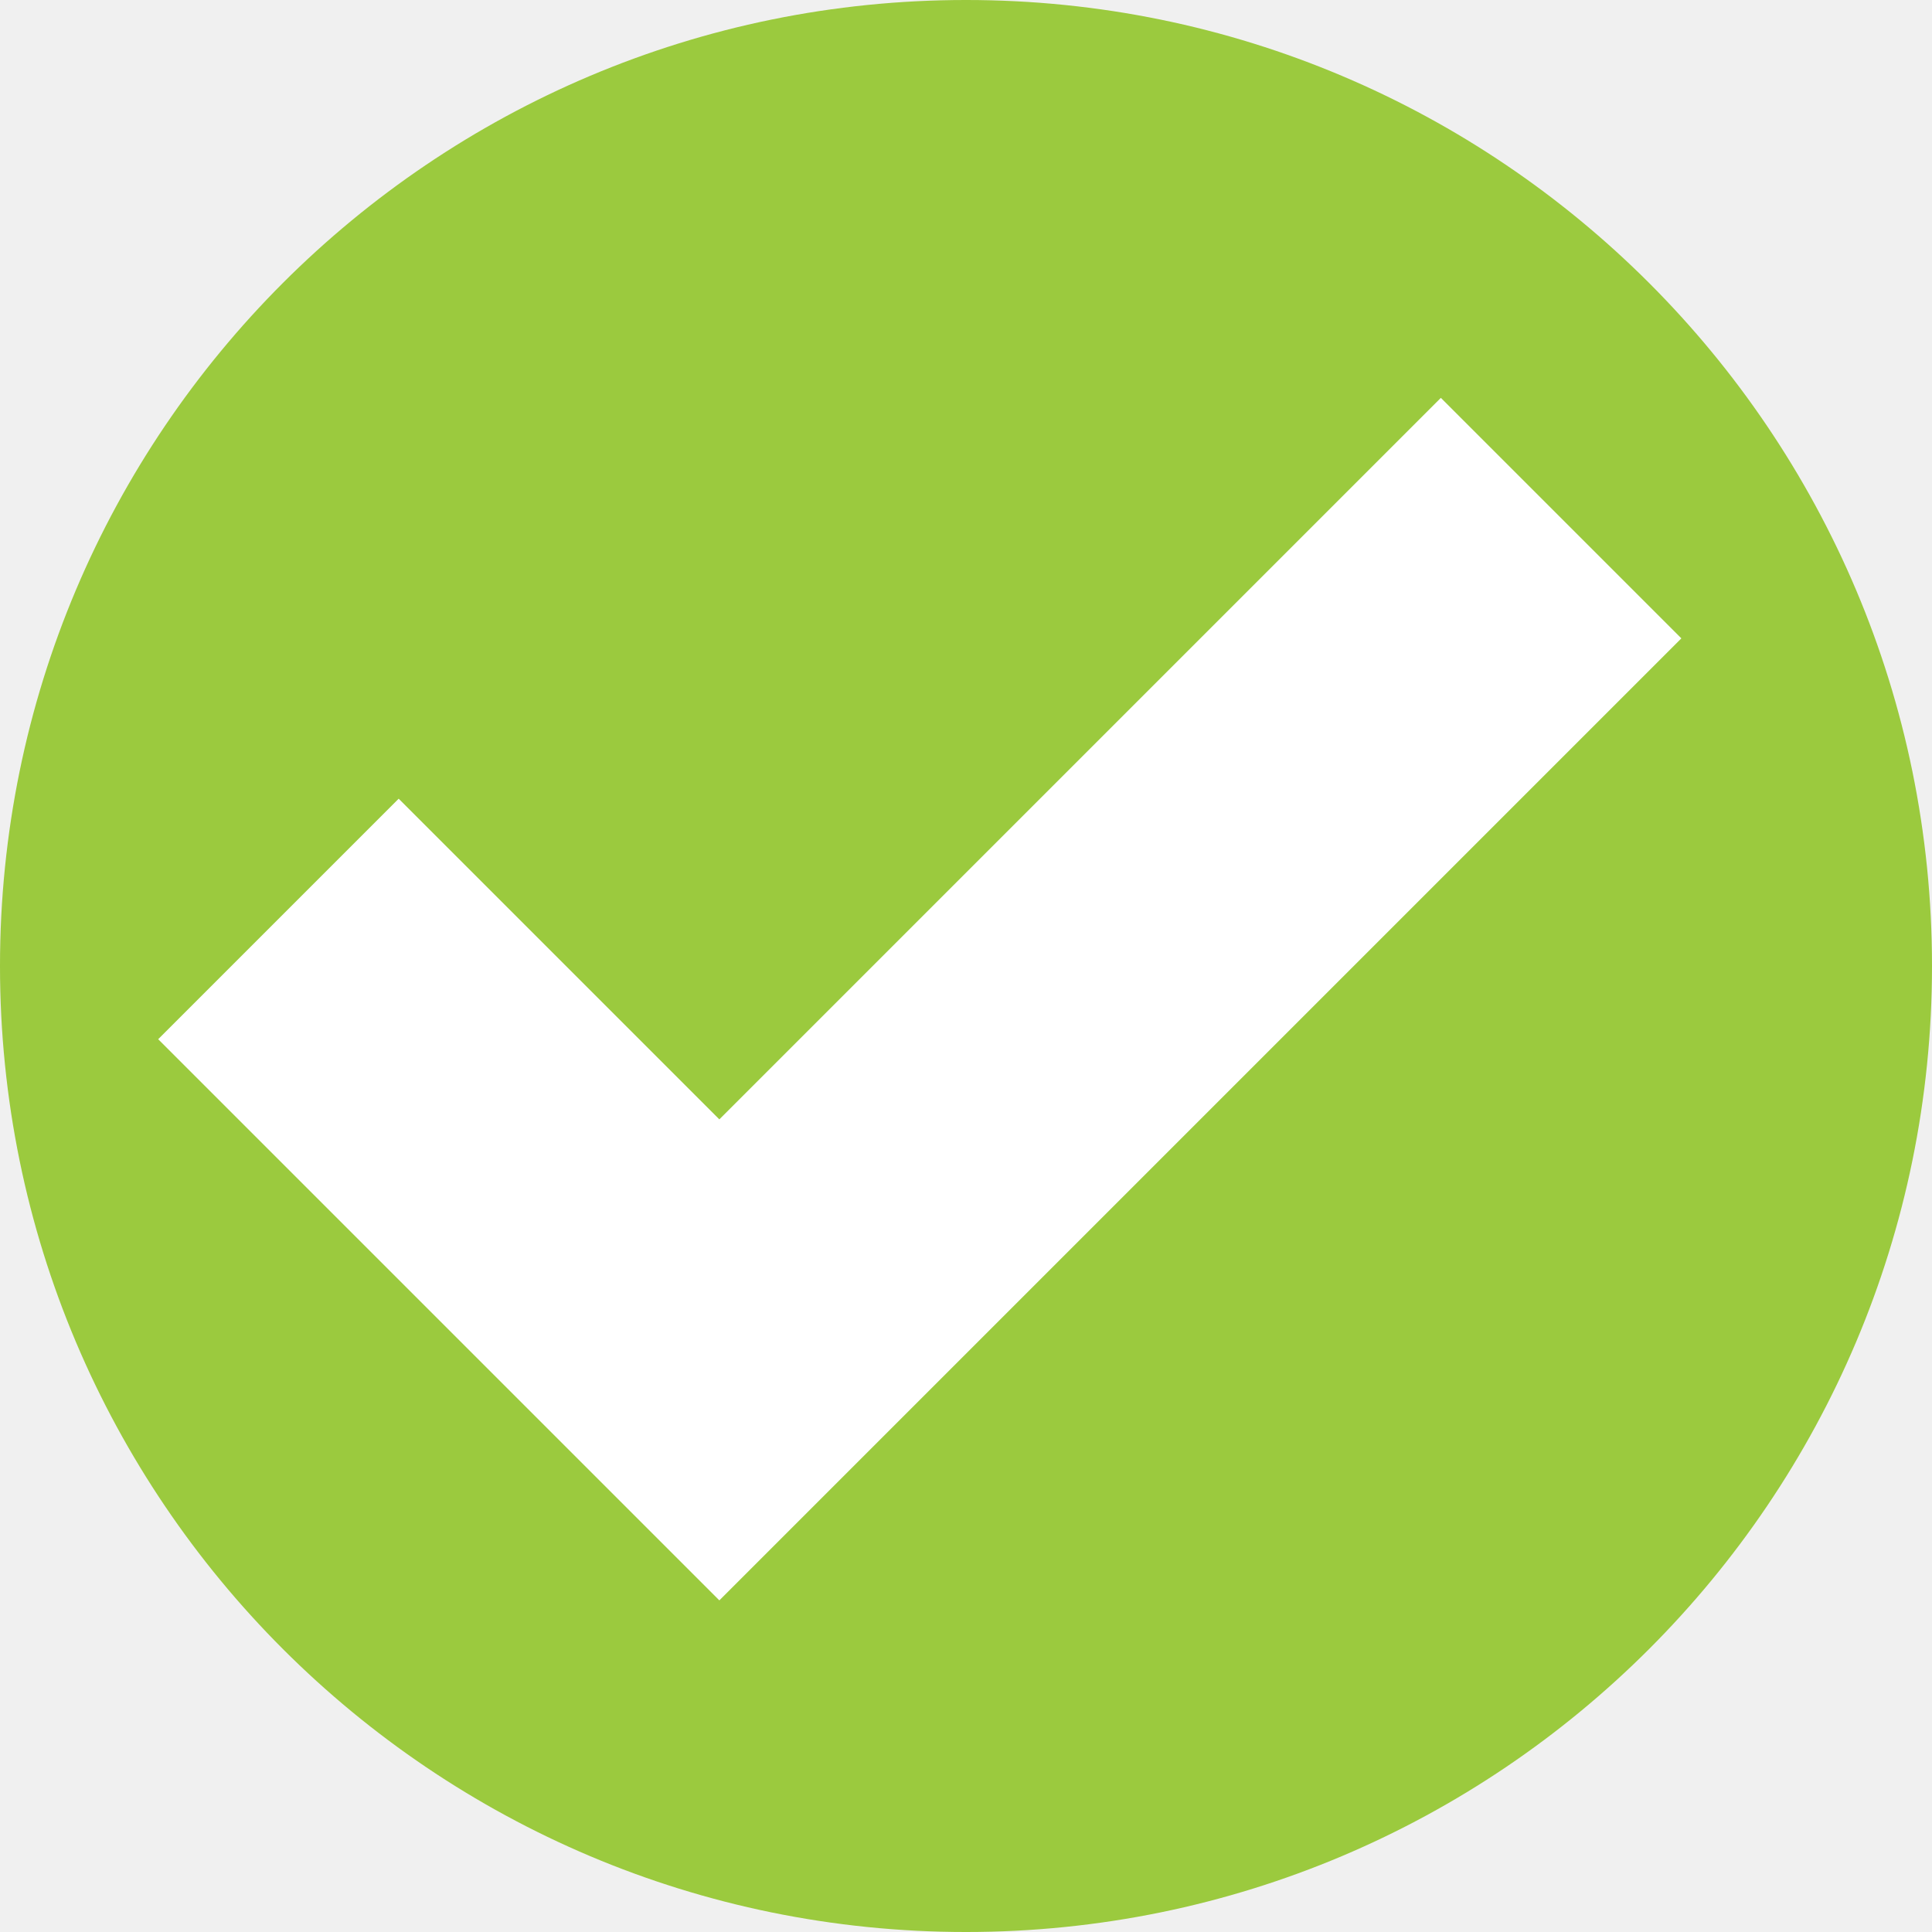
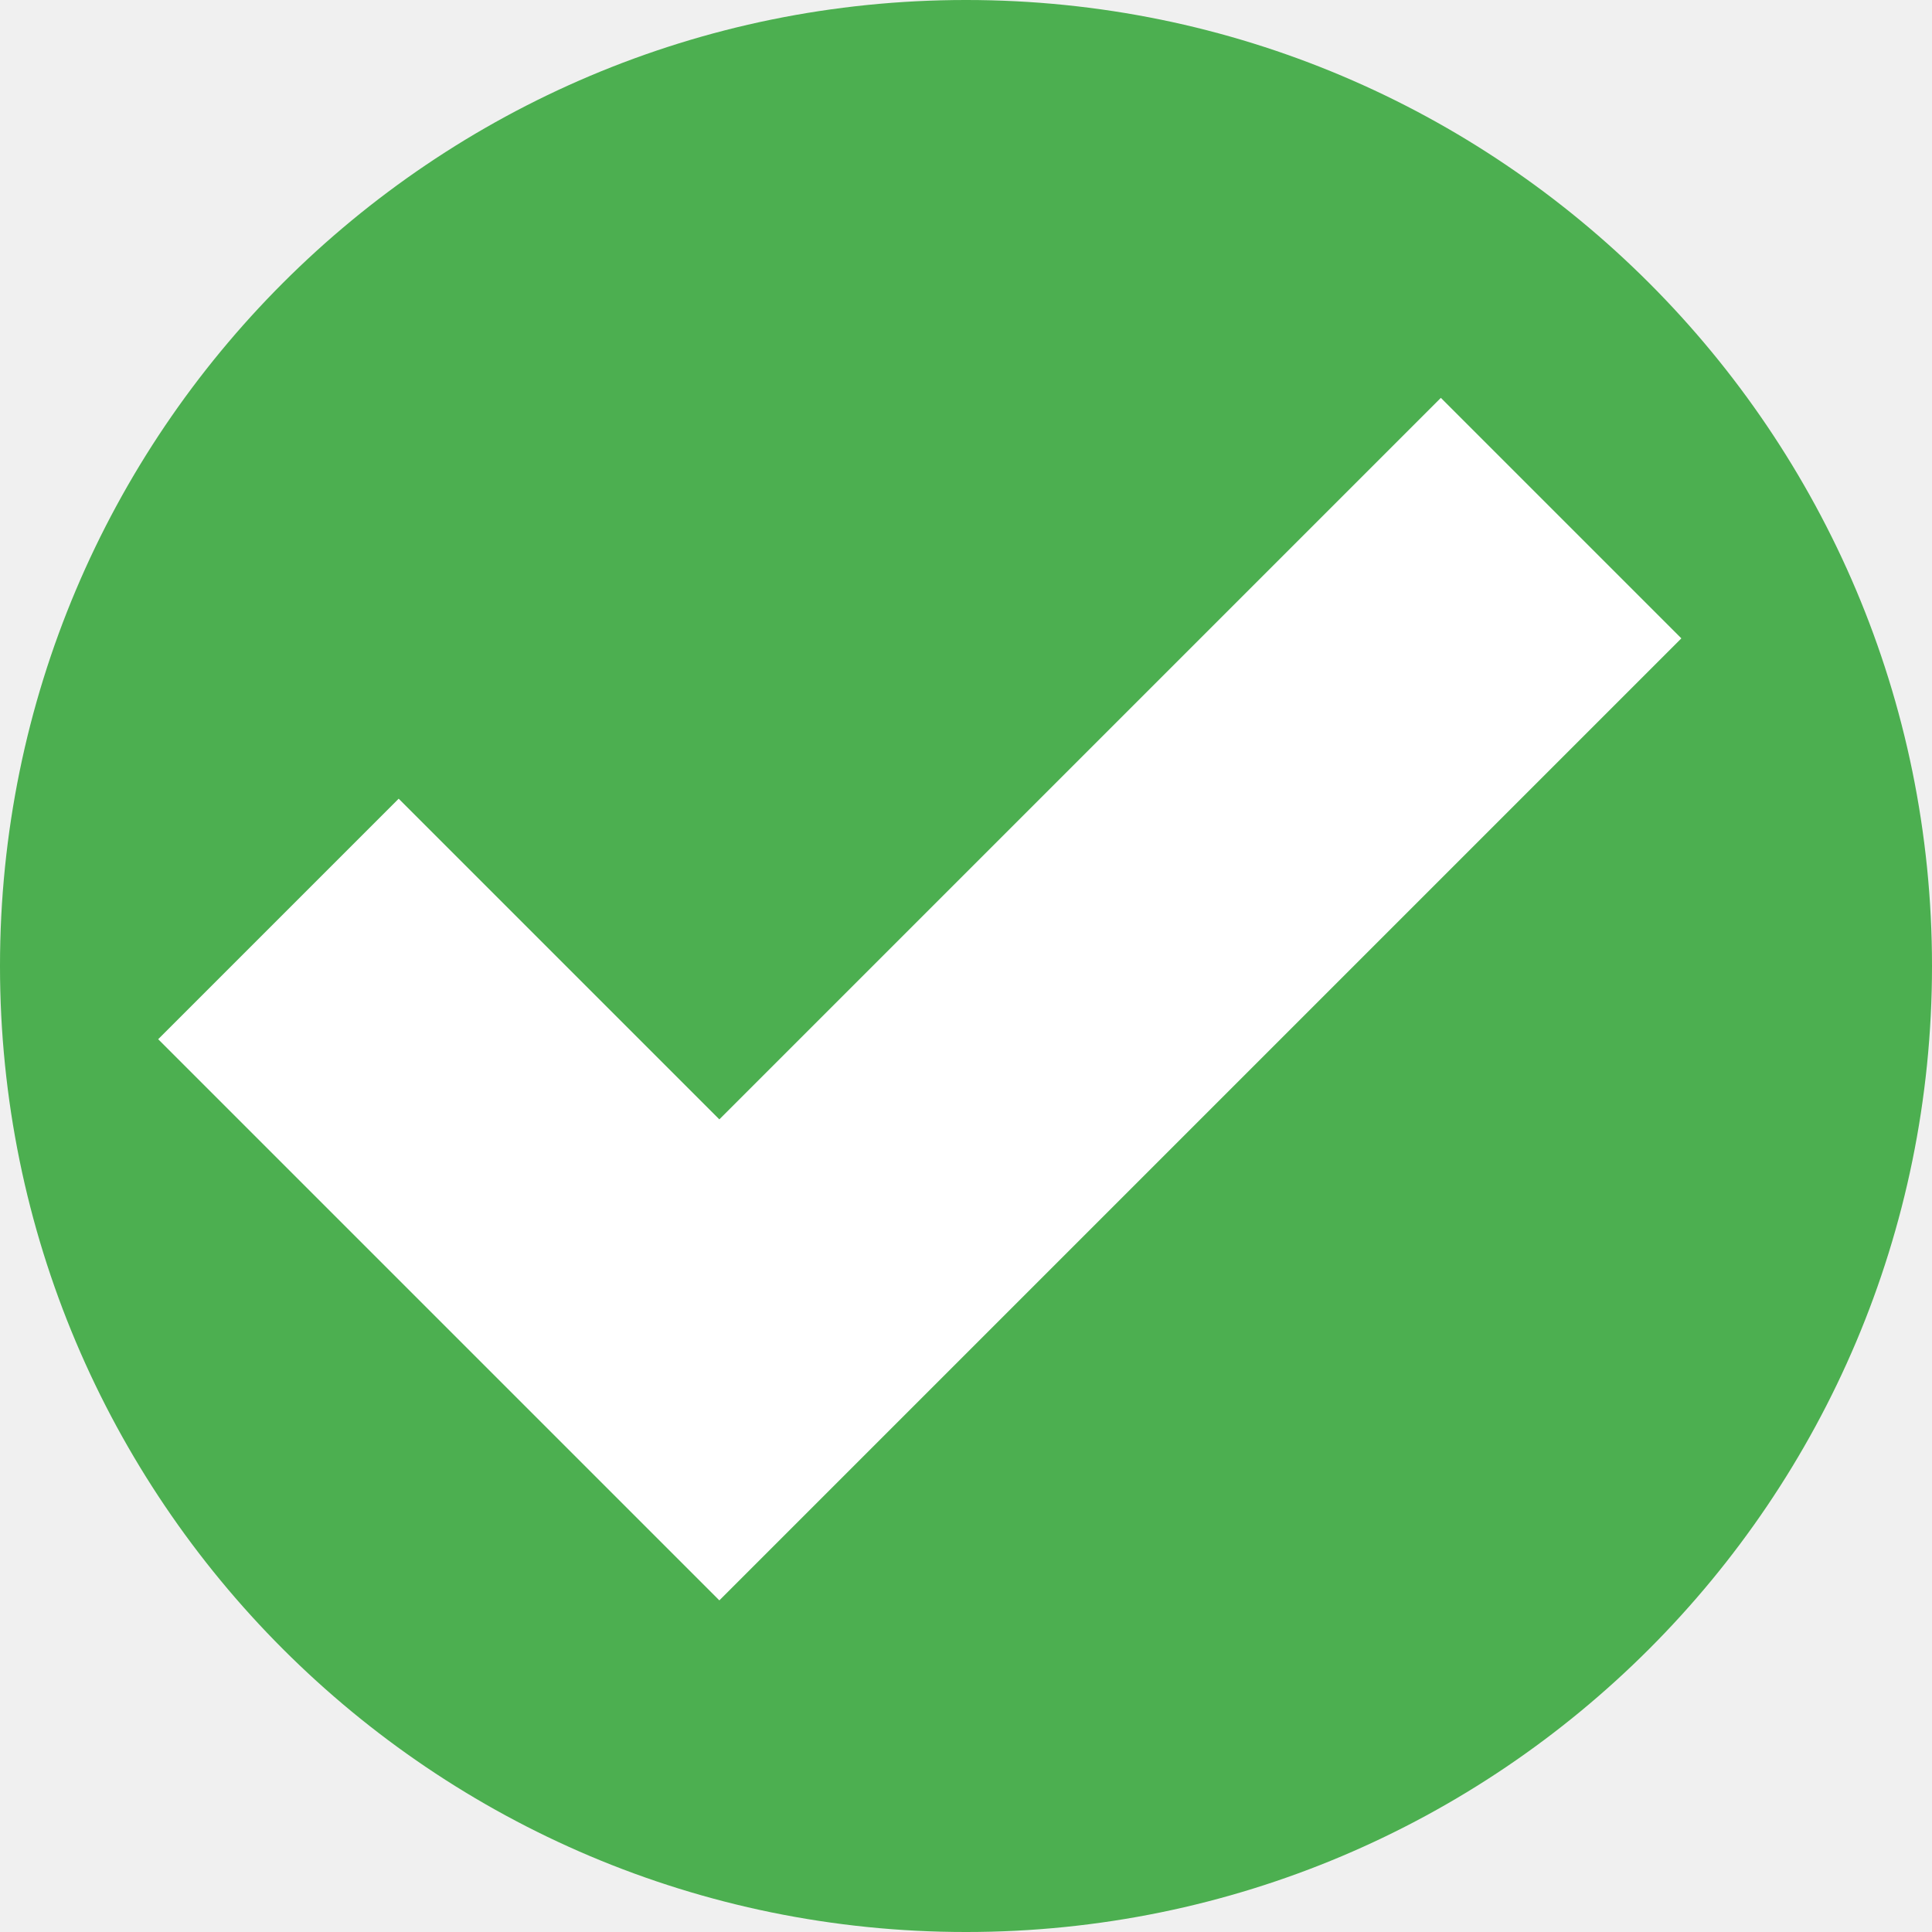
<svg xmlns="http://www.w3.org/2000/svg" width="125.742mm" height="125.742mm" viewBox="0 0 445.543 445.543" id="svg12819" version="1.1">
  <defs id="defs12821" />
  <g id="layer1" transform="translate(-2.22845,-604.5906)">
-     <circle style="fill:#9bca3e;fill-opacity:1;stroke:#000000;stroke-width:0;stroke-linecap:butt;stroke-linejoin:miter;stroke-miterlimit:1;stroke-dasharray:none;stroke-dashoffset:0;stroke-opacity:1" id="path8068" cx="225" cy="827.362" r="222.772" />
+     <circle style="fill:#4caf50;fill-opacity:1;stroke:#000000;stroke-width:0;stroke-linecap:butt;stroke-linejoin:miter;stroke-miterlimit:1;stroke-dasharray:none;stroke-dashoffset:0;stroke-opacity:1" id="path8068" cx="225" cy="827.362" r="222.772" />
    <path style="fill:#ffffff;fill-opacity:1;fill-rule:evenodd;stroke:#000000;stroke-width:0;stroke-linecap:butt;stroke-linejoin:miter;stroke-miterlimit:4;stroke-dasharray:none;stroke-opacity:1" d="M 94.169,788.78 38.707,844.243 168.119,973.655 389.969,751.805 334.507,696.342 168.119,862.73 Z" id="path8094" />
  </g>
</svg>
